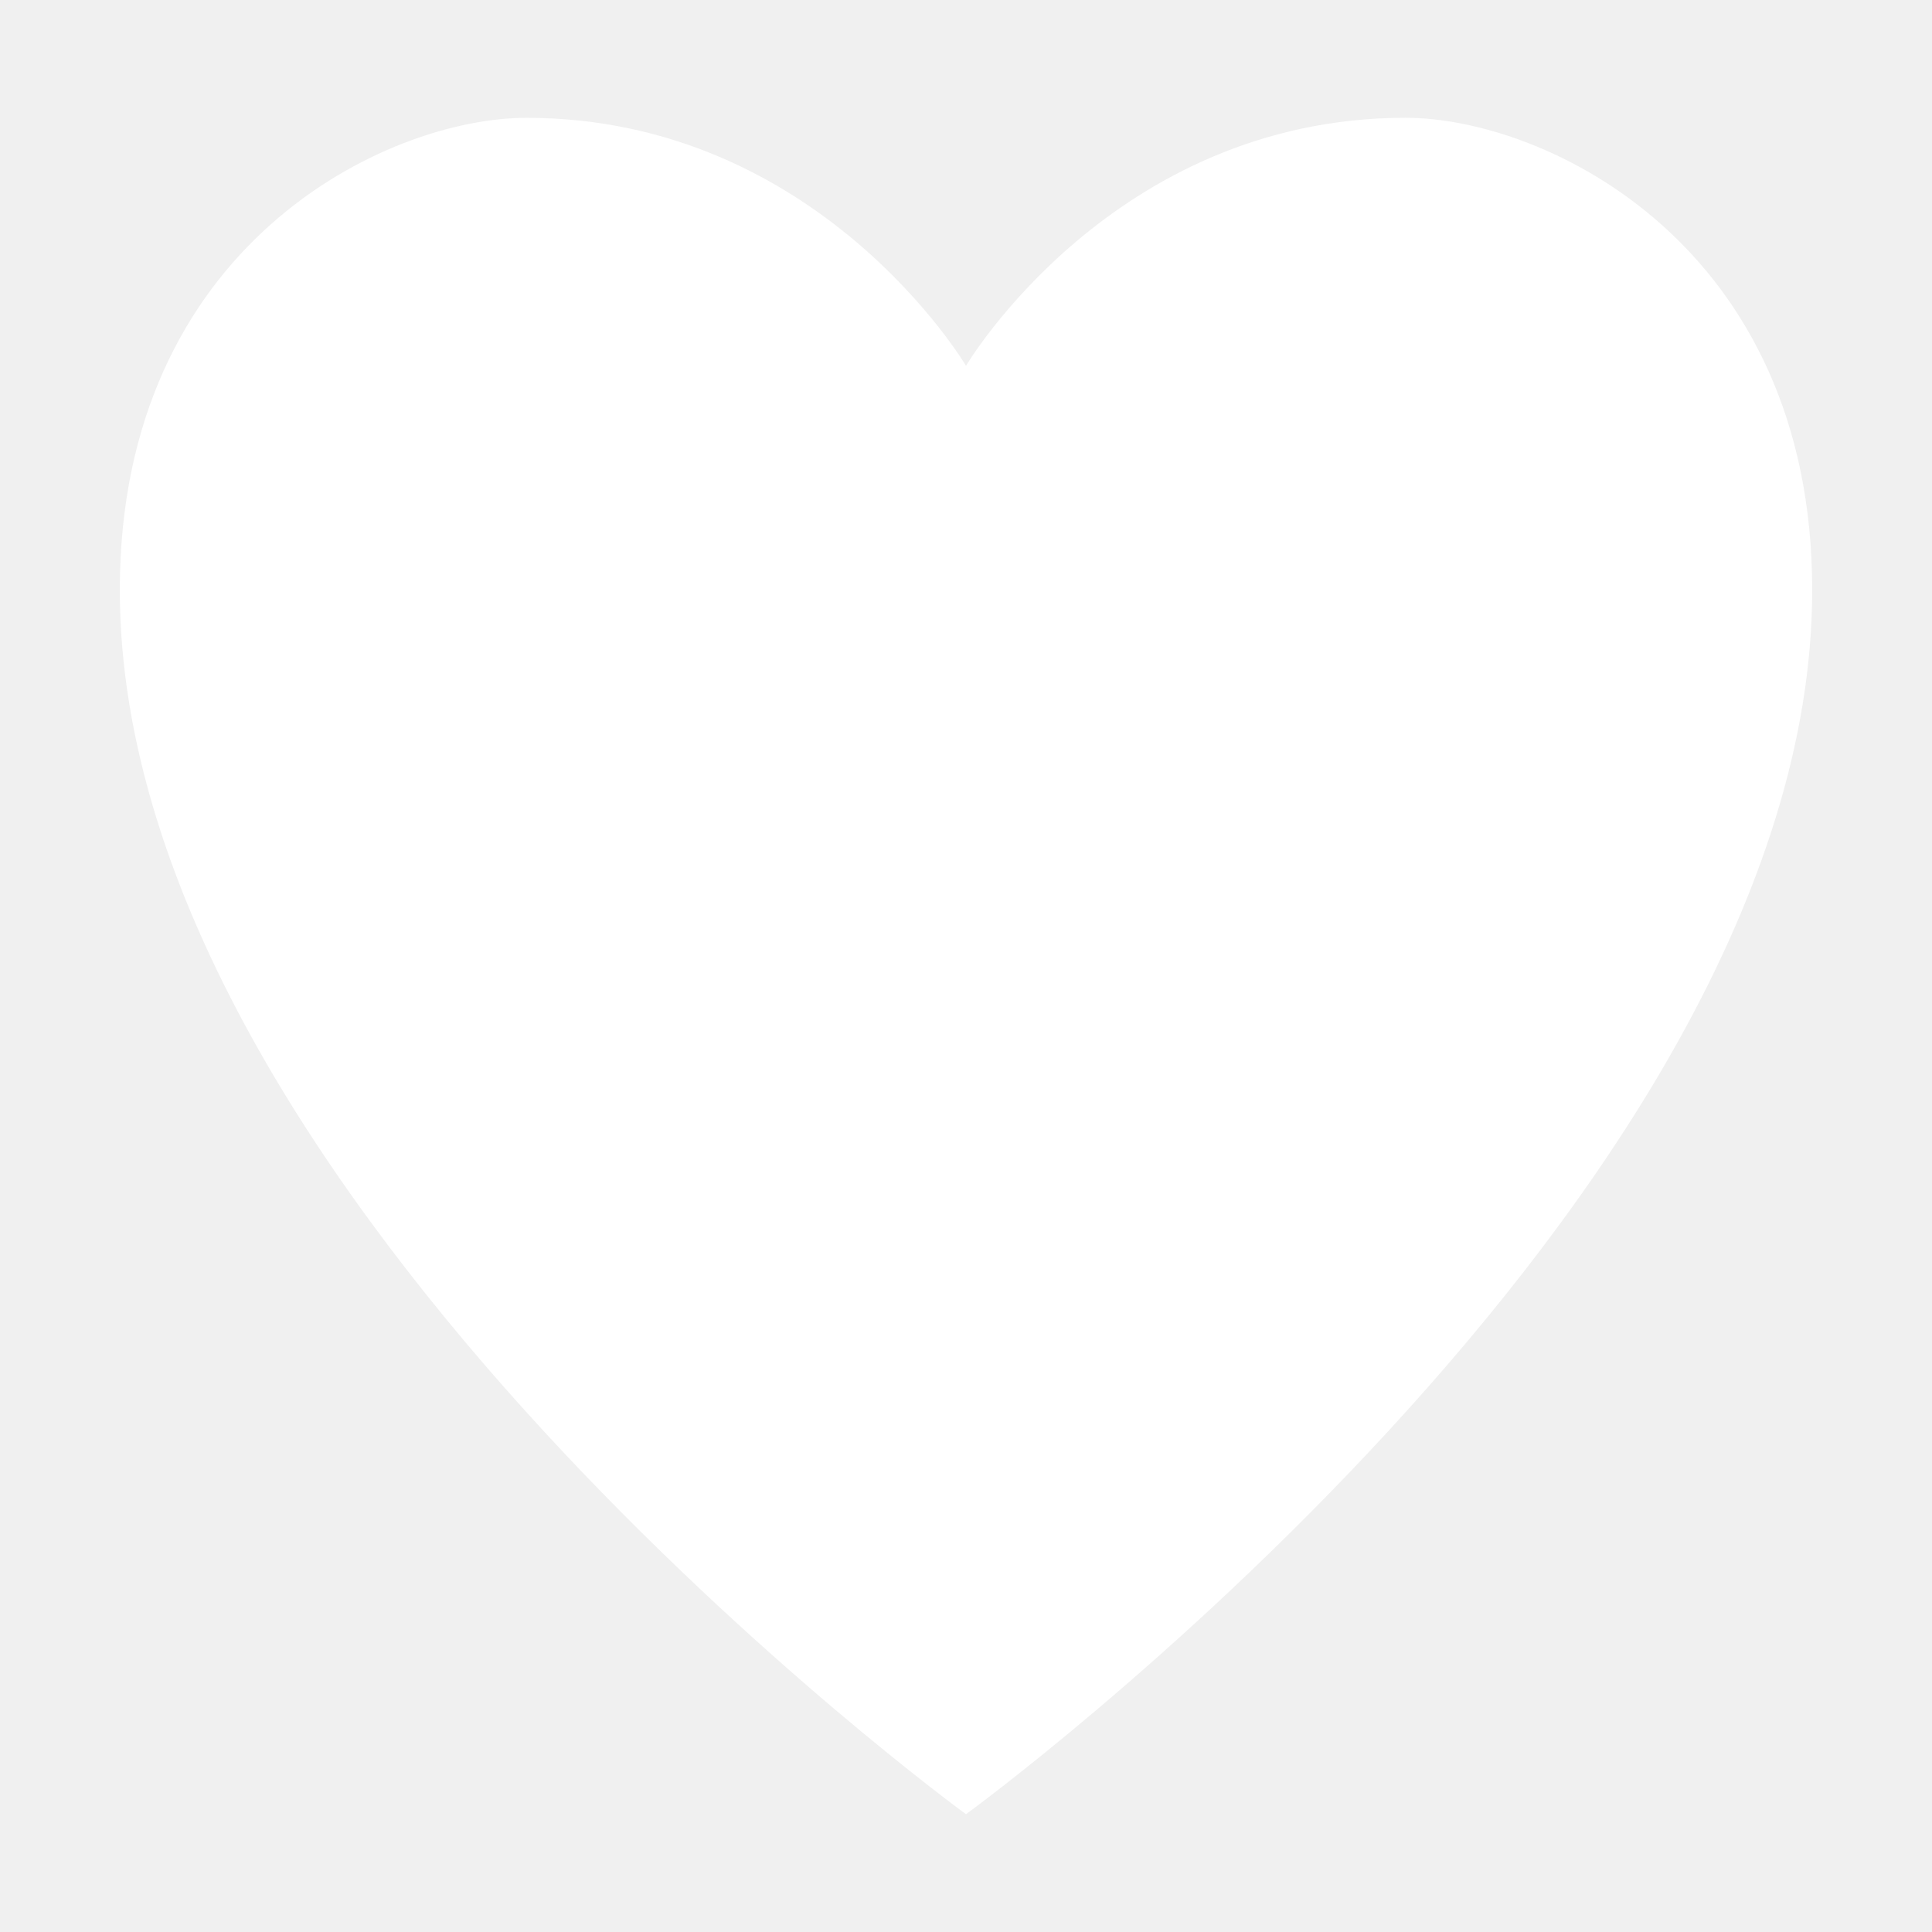
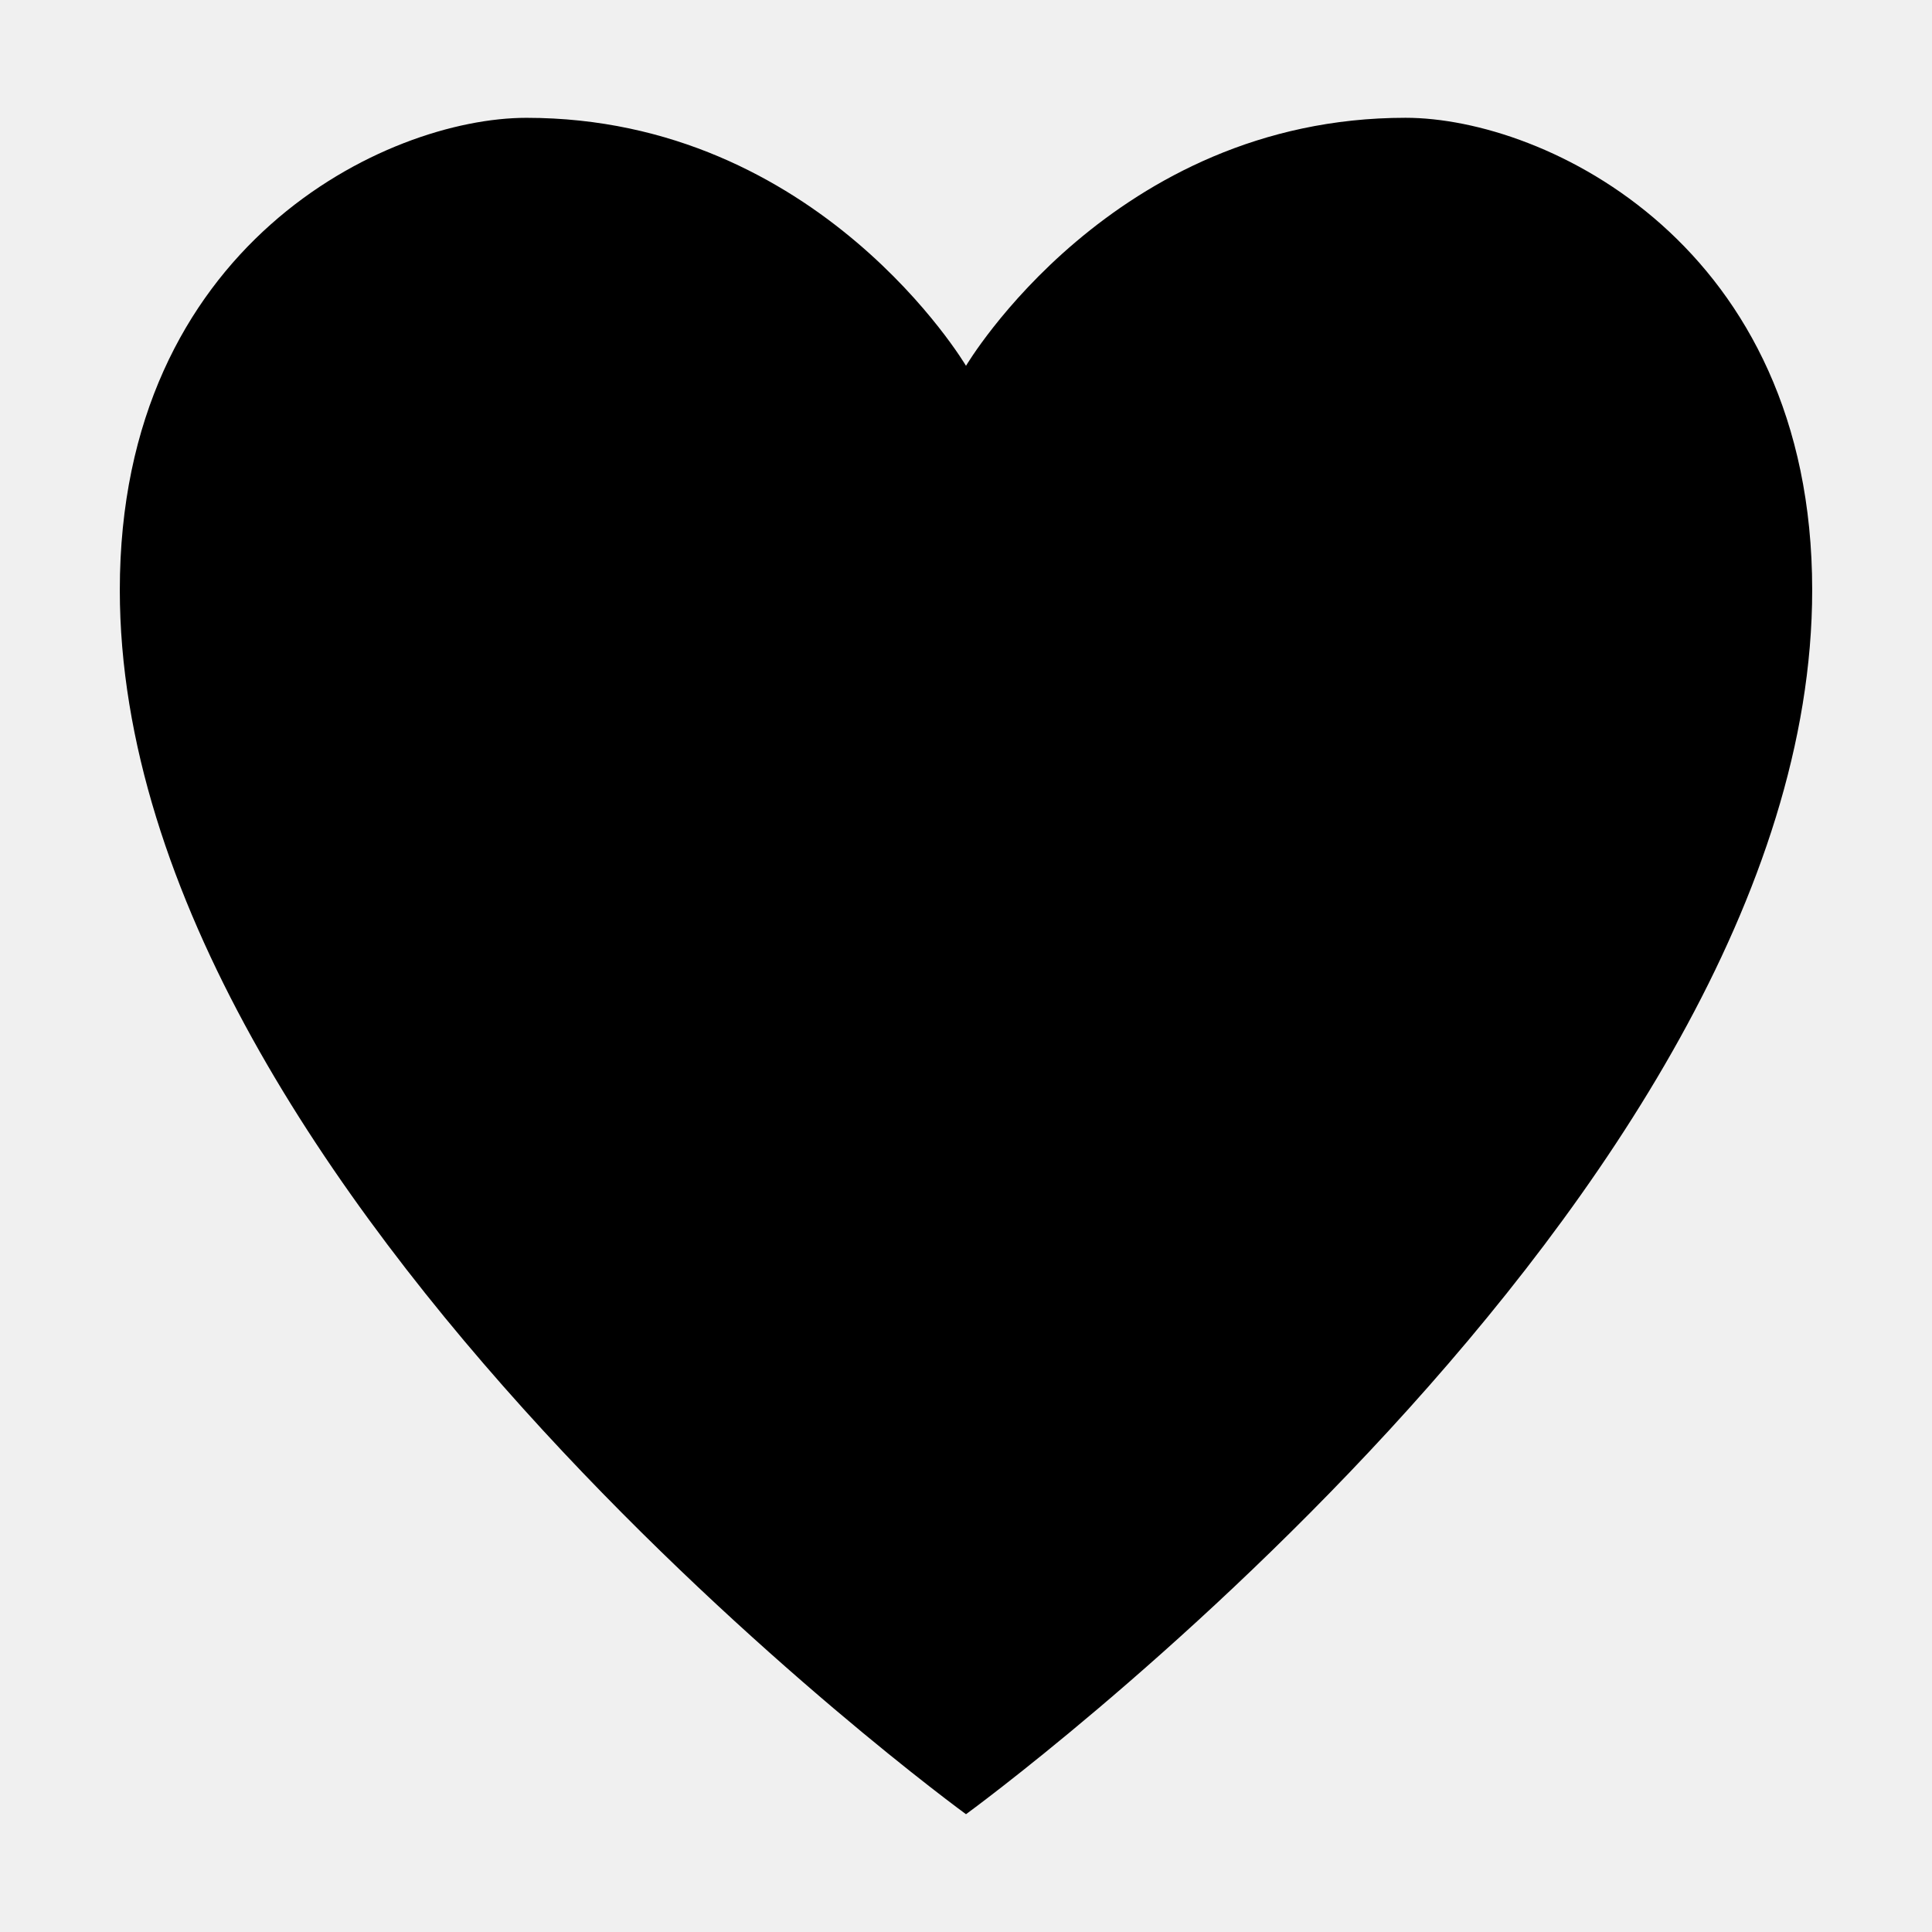
<svg xmlns="http://www.w3.org/2000/svg" viewBox="0 0 512 512" style="height: 512px; width: 512px;">
  <g class="" transform="translate(0,0)" style="touch-action: none;">
-     <path d="M480.25 156.355c0 161.24-224.25 324.43-224.25 324.43S31.75 317.595 31.75 156.355c0-91.41 70.63-125.13 107.77-125.13 77.65 0 116.48 65.72 116.48 65.72s38.83-65.73 116.48-65.73c37.14.01 107.77 33.72 107.77 125.14z" fill="#fff" fill-opacity="1" />
+     <path d="M480.25 156.355c0 161.24-224.25 324.43-224.25 324.43S31.75 317.595 31.75 156.355c0-91.41 70.63-125.13 107.77-125.13 77.65 0 116.48 65.72 116.48 65.72s38.83-65.73 116.48-65.73c37.14.01 107.77 33.72 107.77 125.14z" fill="current" fill-opacity="1" />
  </g>
</svg>
